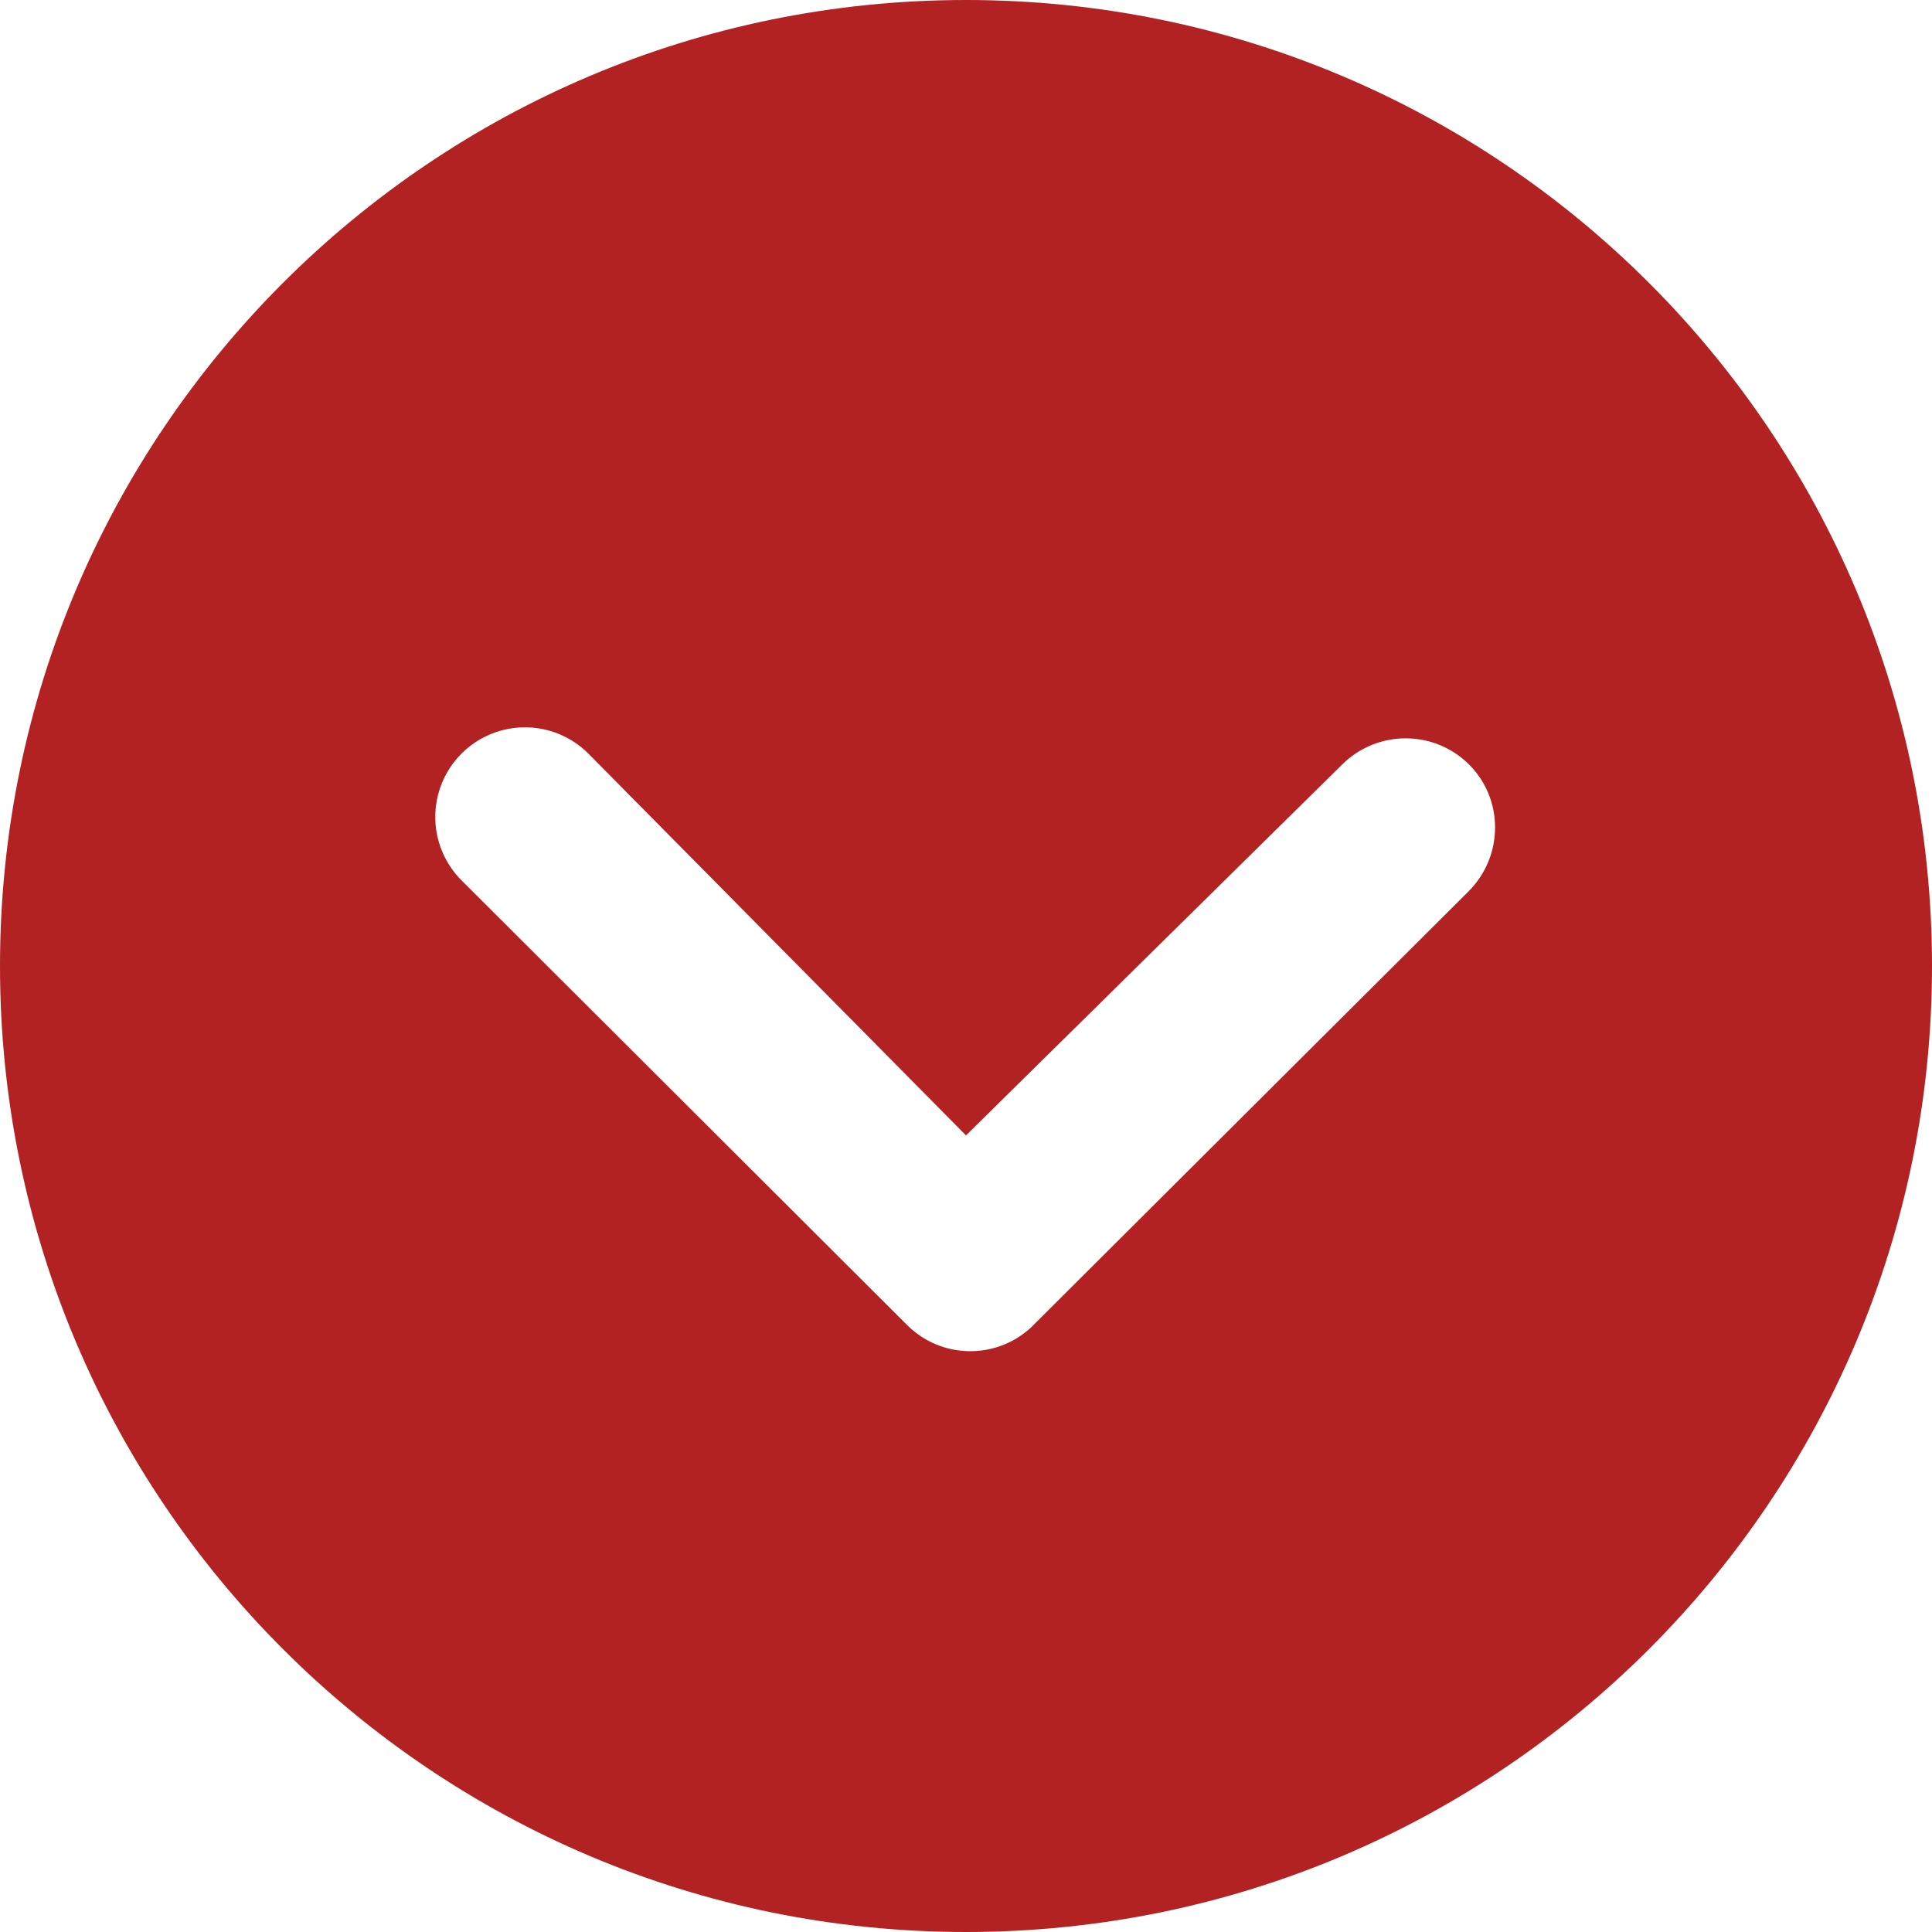
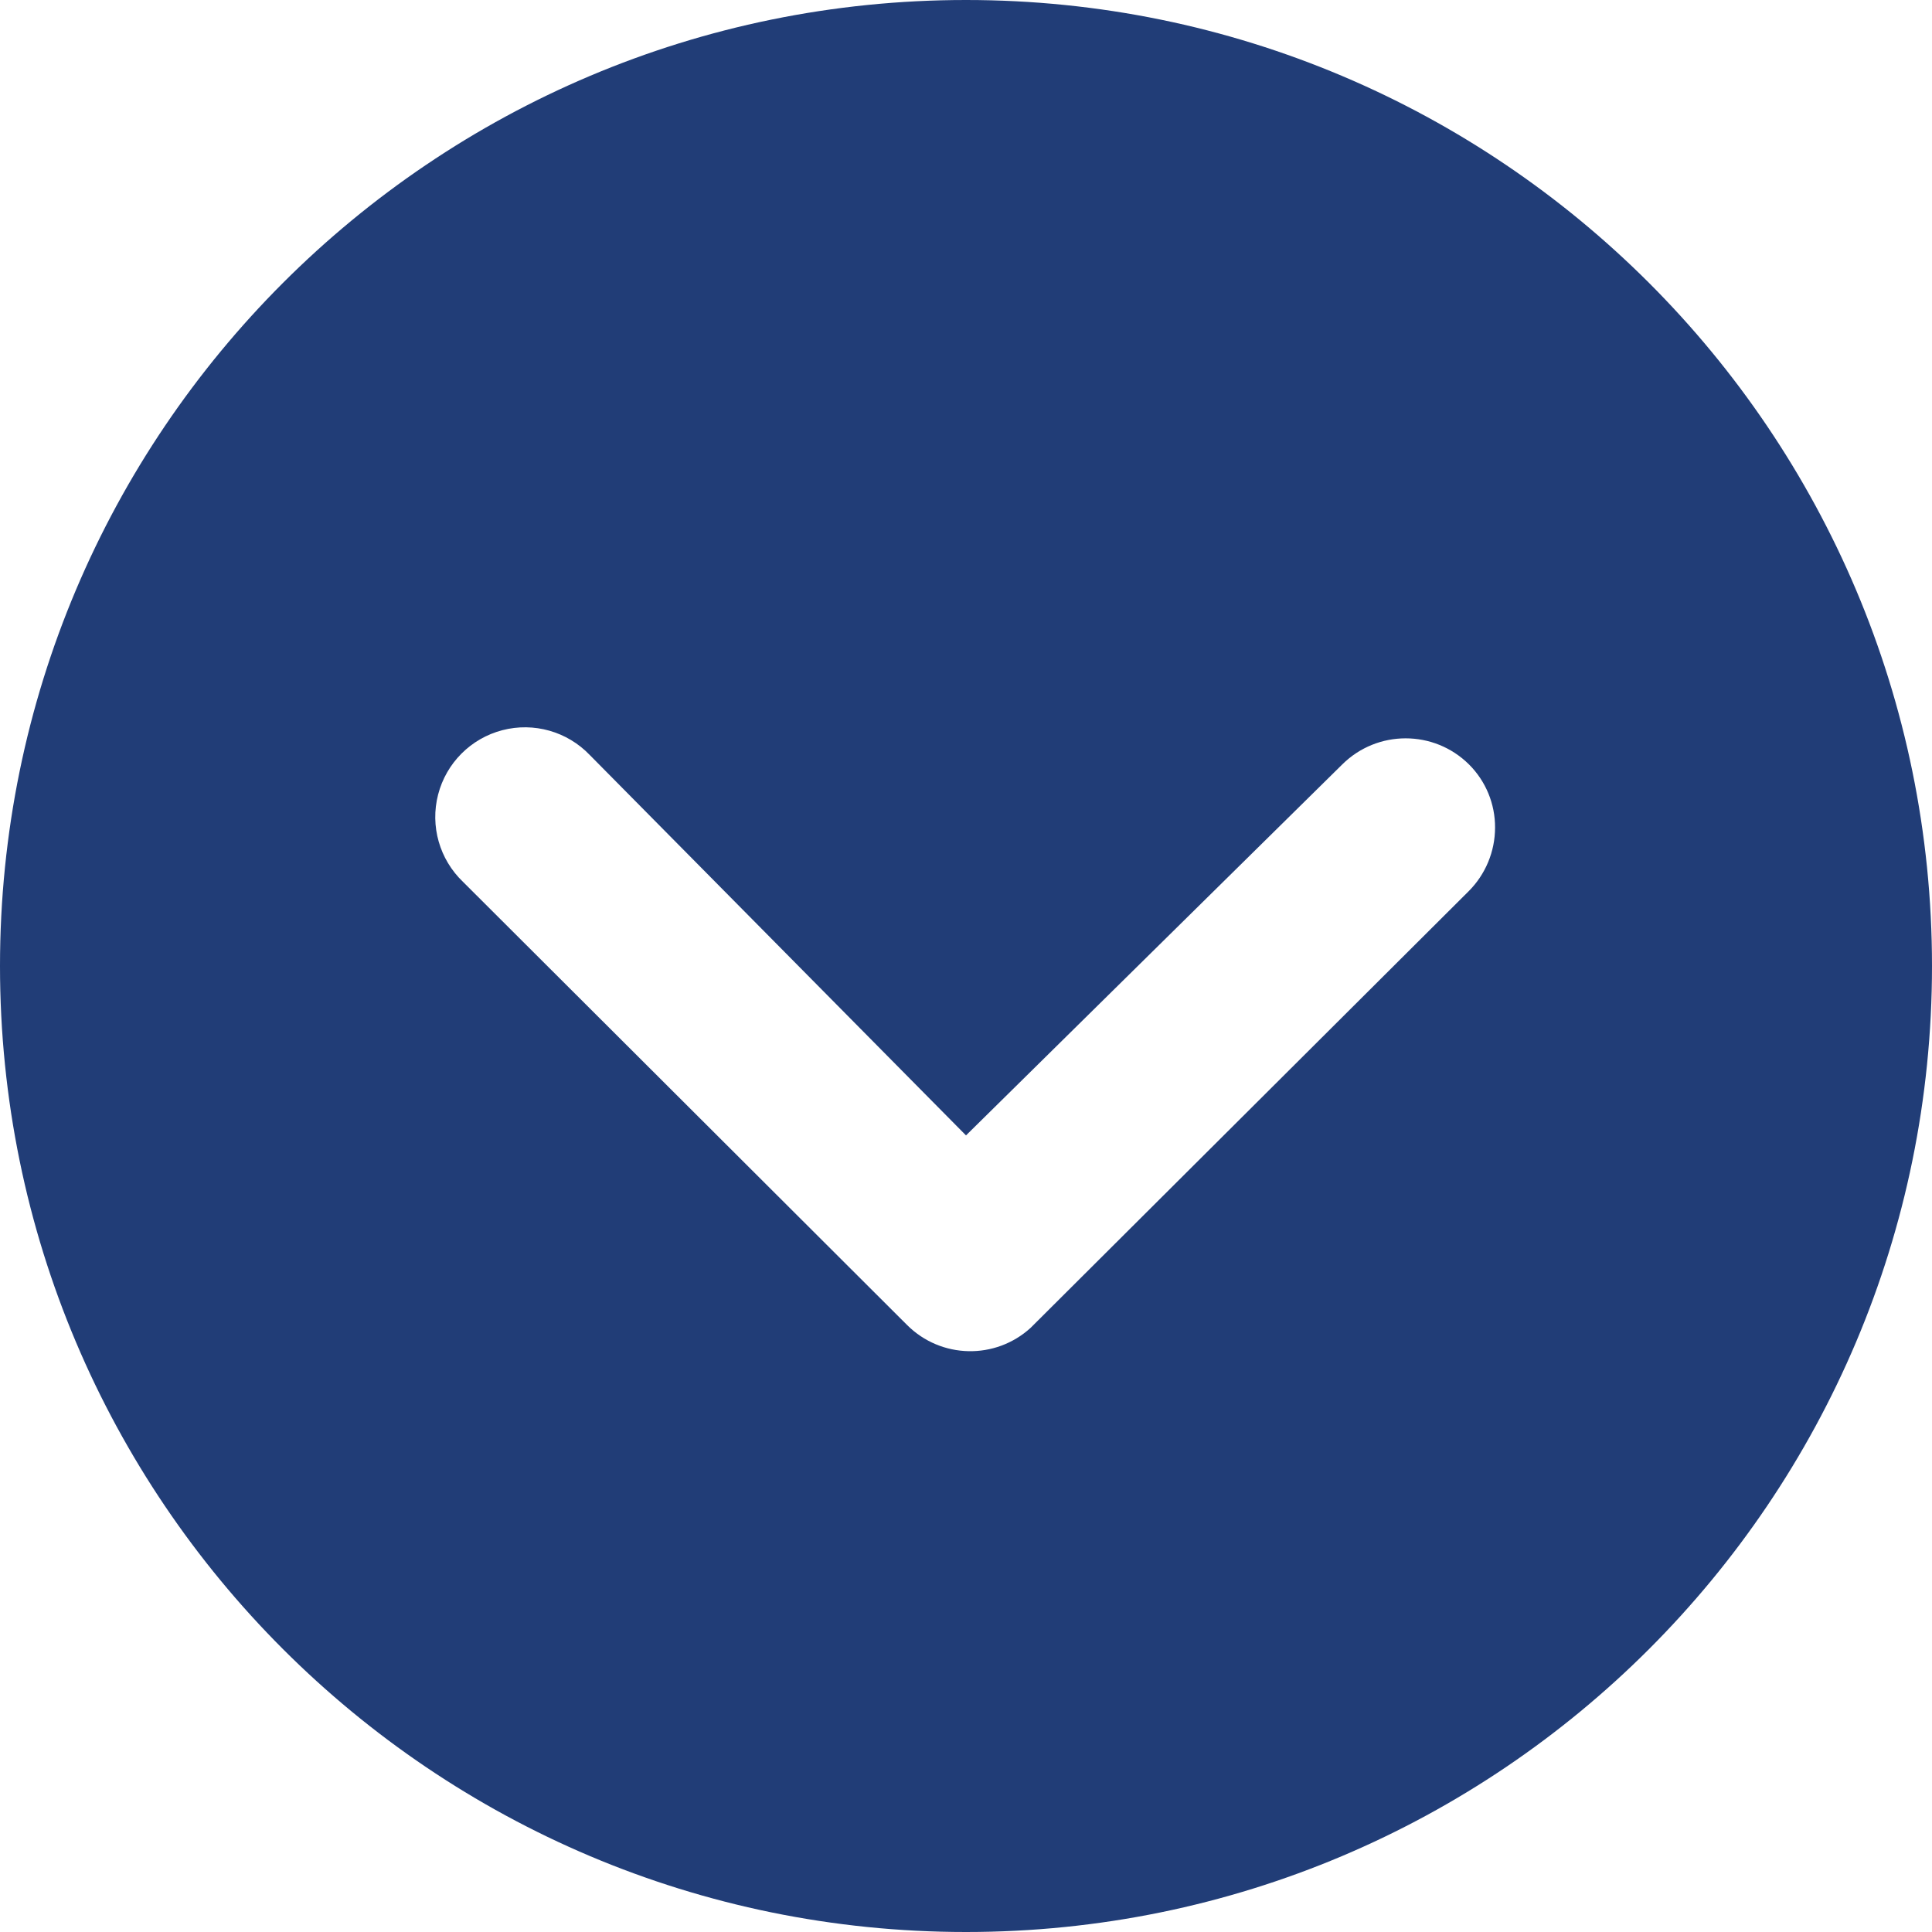
<svg xmlns="http://www.w3.org/2000/svg" width="19" height="19" viewBox="0 0 19 19">
  <defs>
-     <style>.a{fill:#b22222;}</style>
+     <style>.a{fill:#213d77;}</style>
  </defs>
  <path class="a" d="M3.375,12.875a9.5,9.5,0,1,0,9.5-9.5A9.5,9.5,0,0,0,3.375,12.875Zm13.2-1.982a.885.885,0,0,1,1.247,0,.871.871,0,0,1,.256.621.886.886,0,0,1-.26.626l-4.307,4.293a.88.88,0,0,1-1.215-.027L7.929,12.048A.882.882,0,1,1,9.175,10.8l3.7,3.741Z" transform="translate(-3.375 -3.375)" />
</svg>
